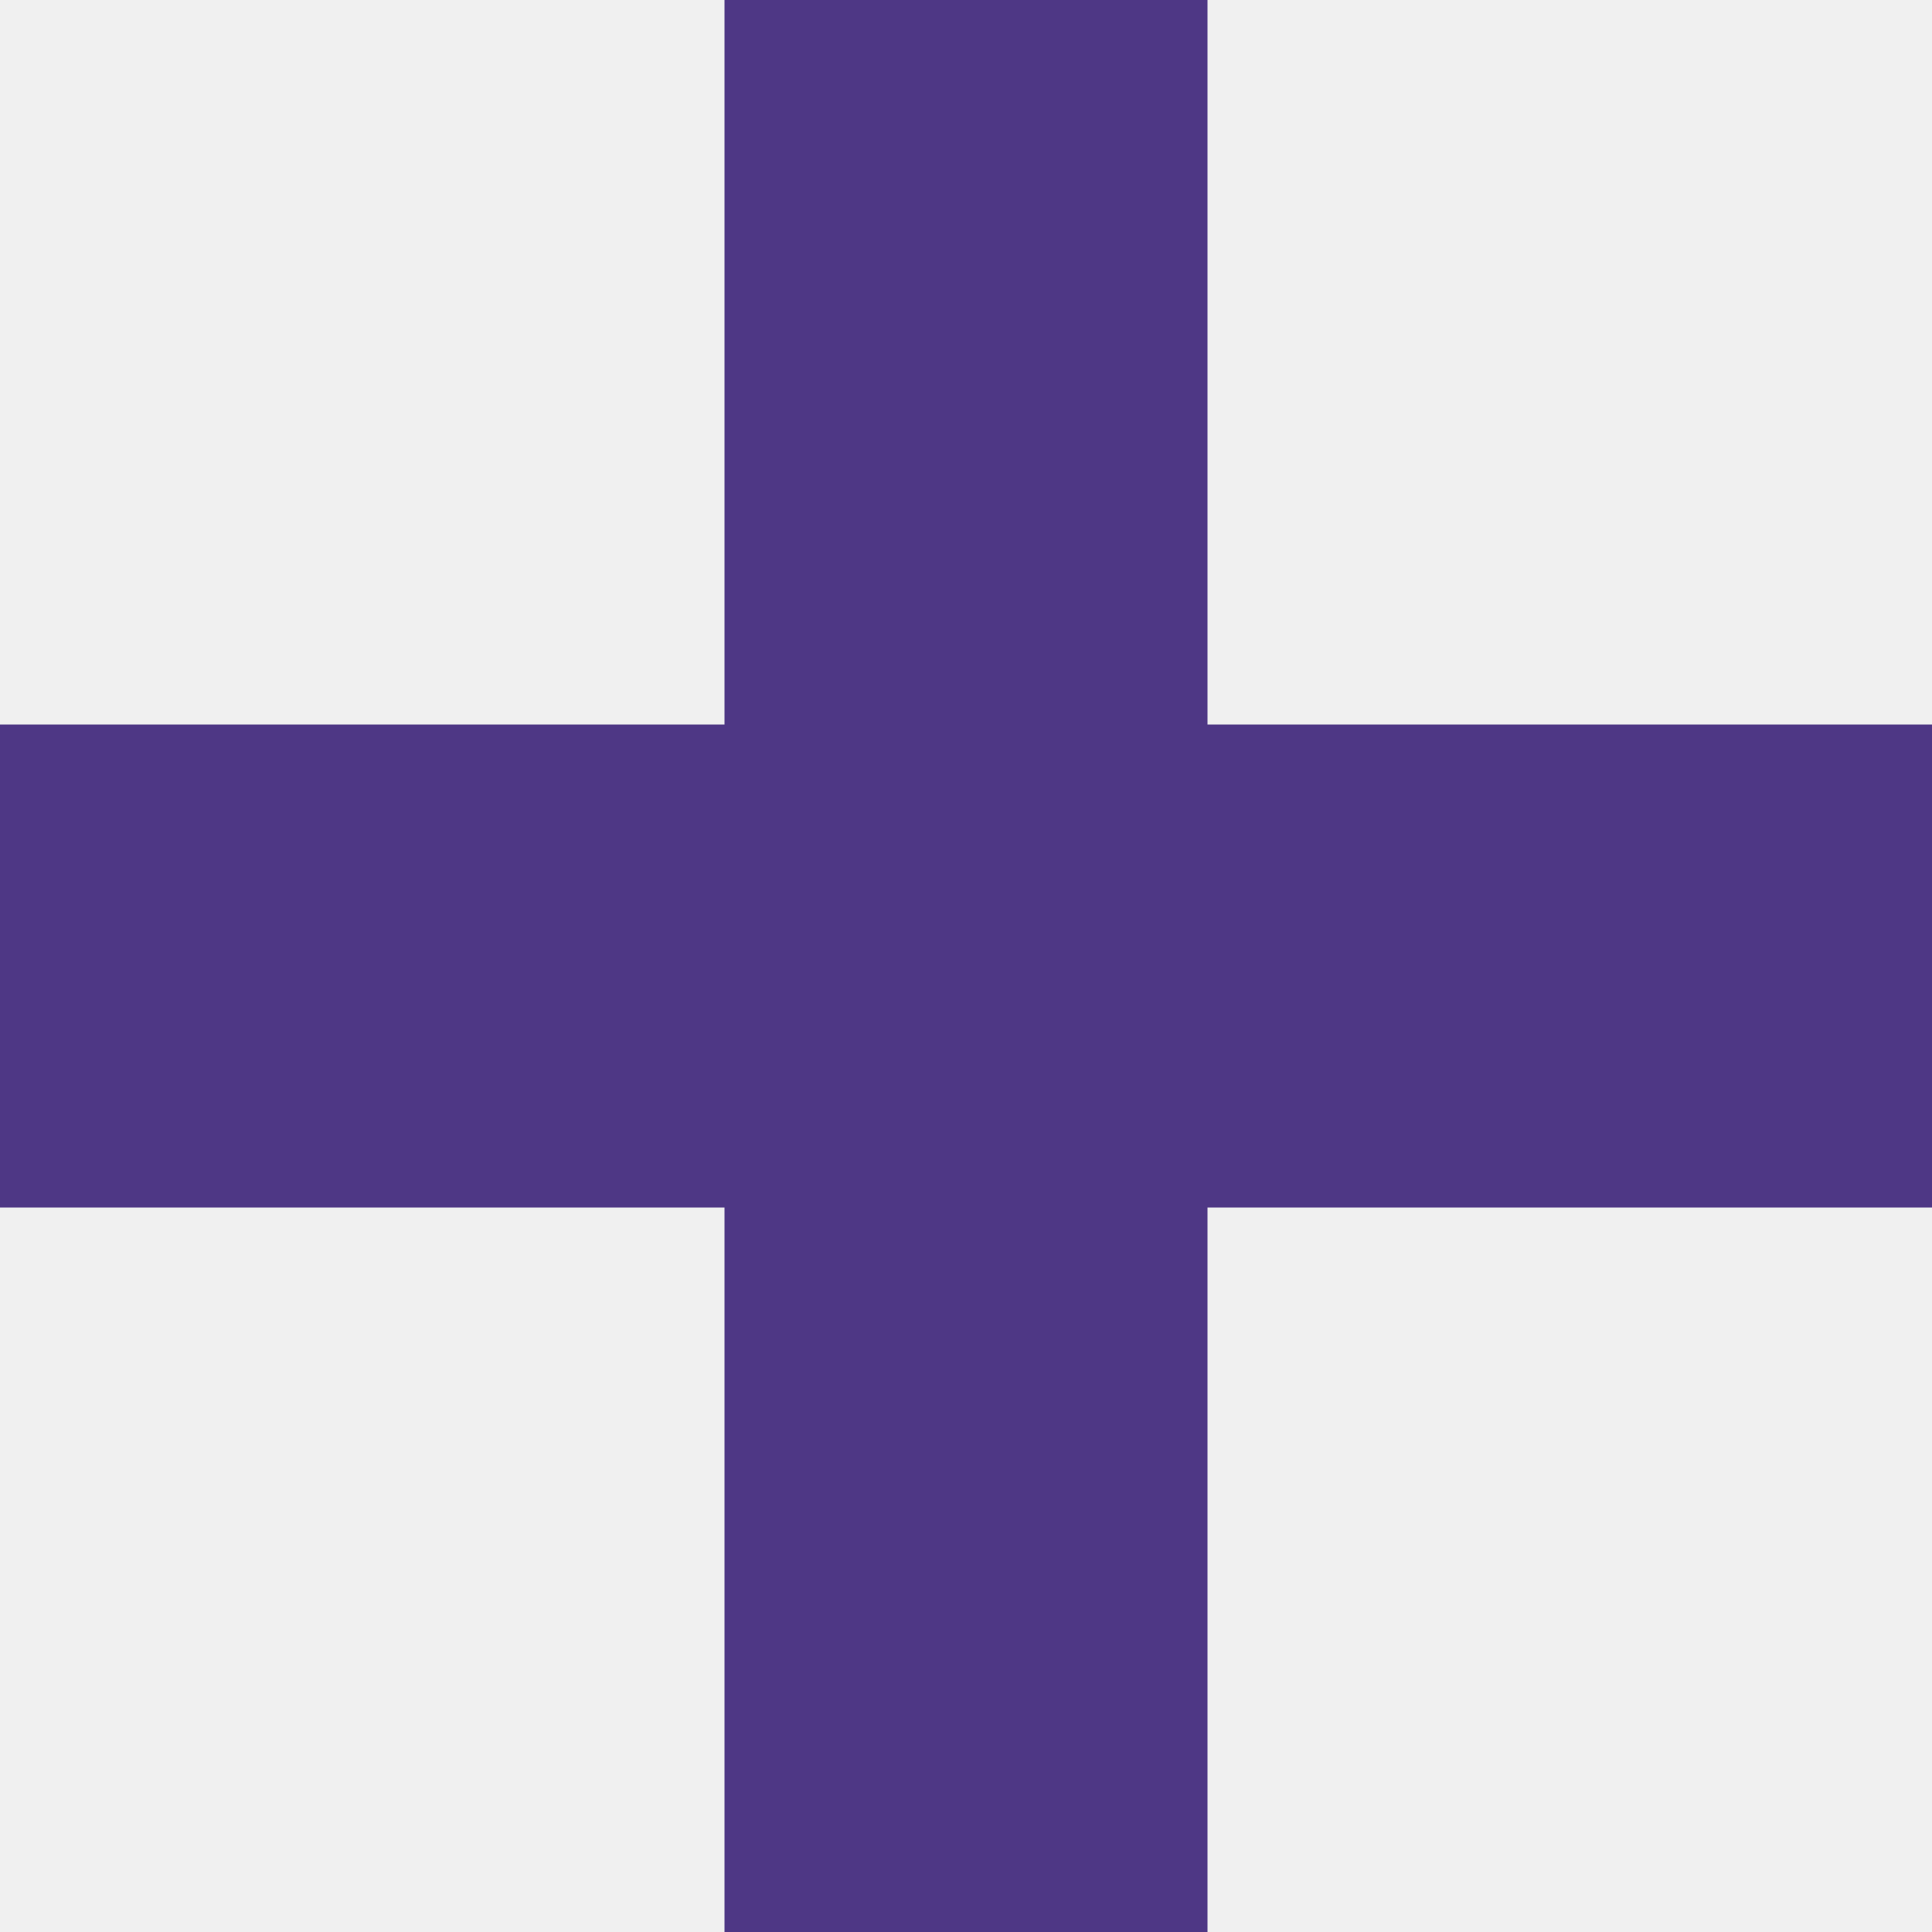
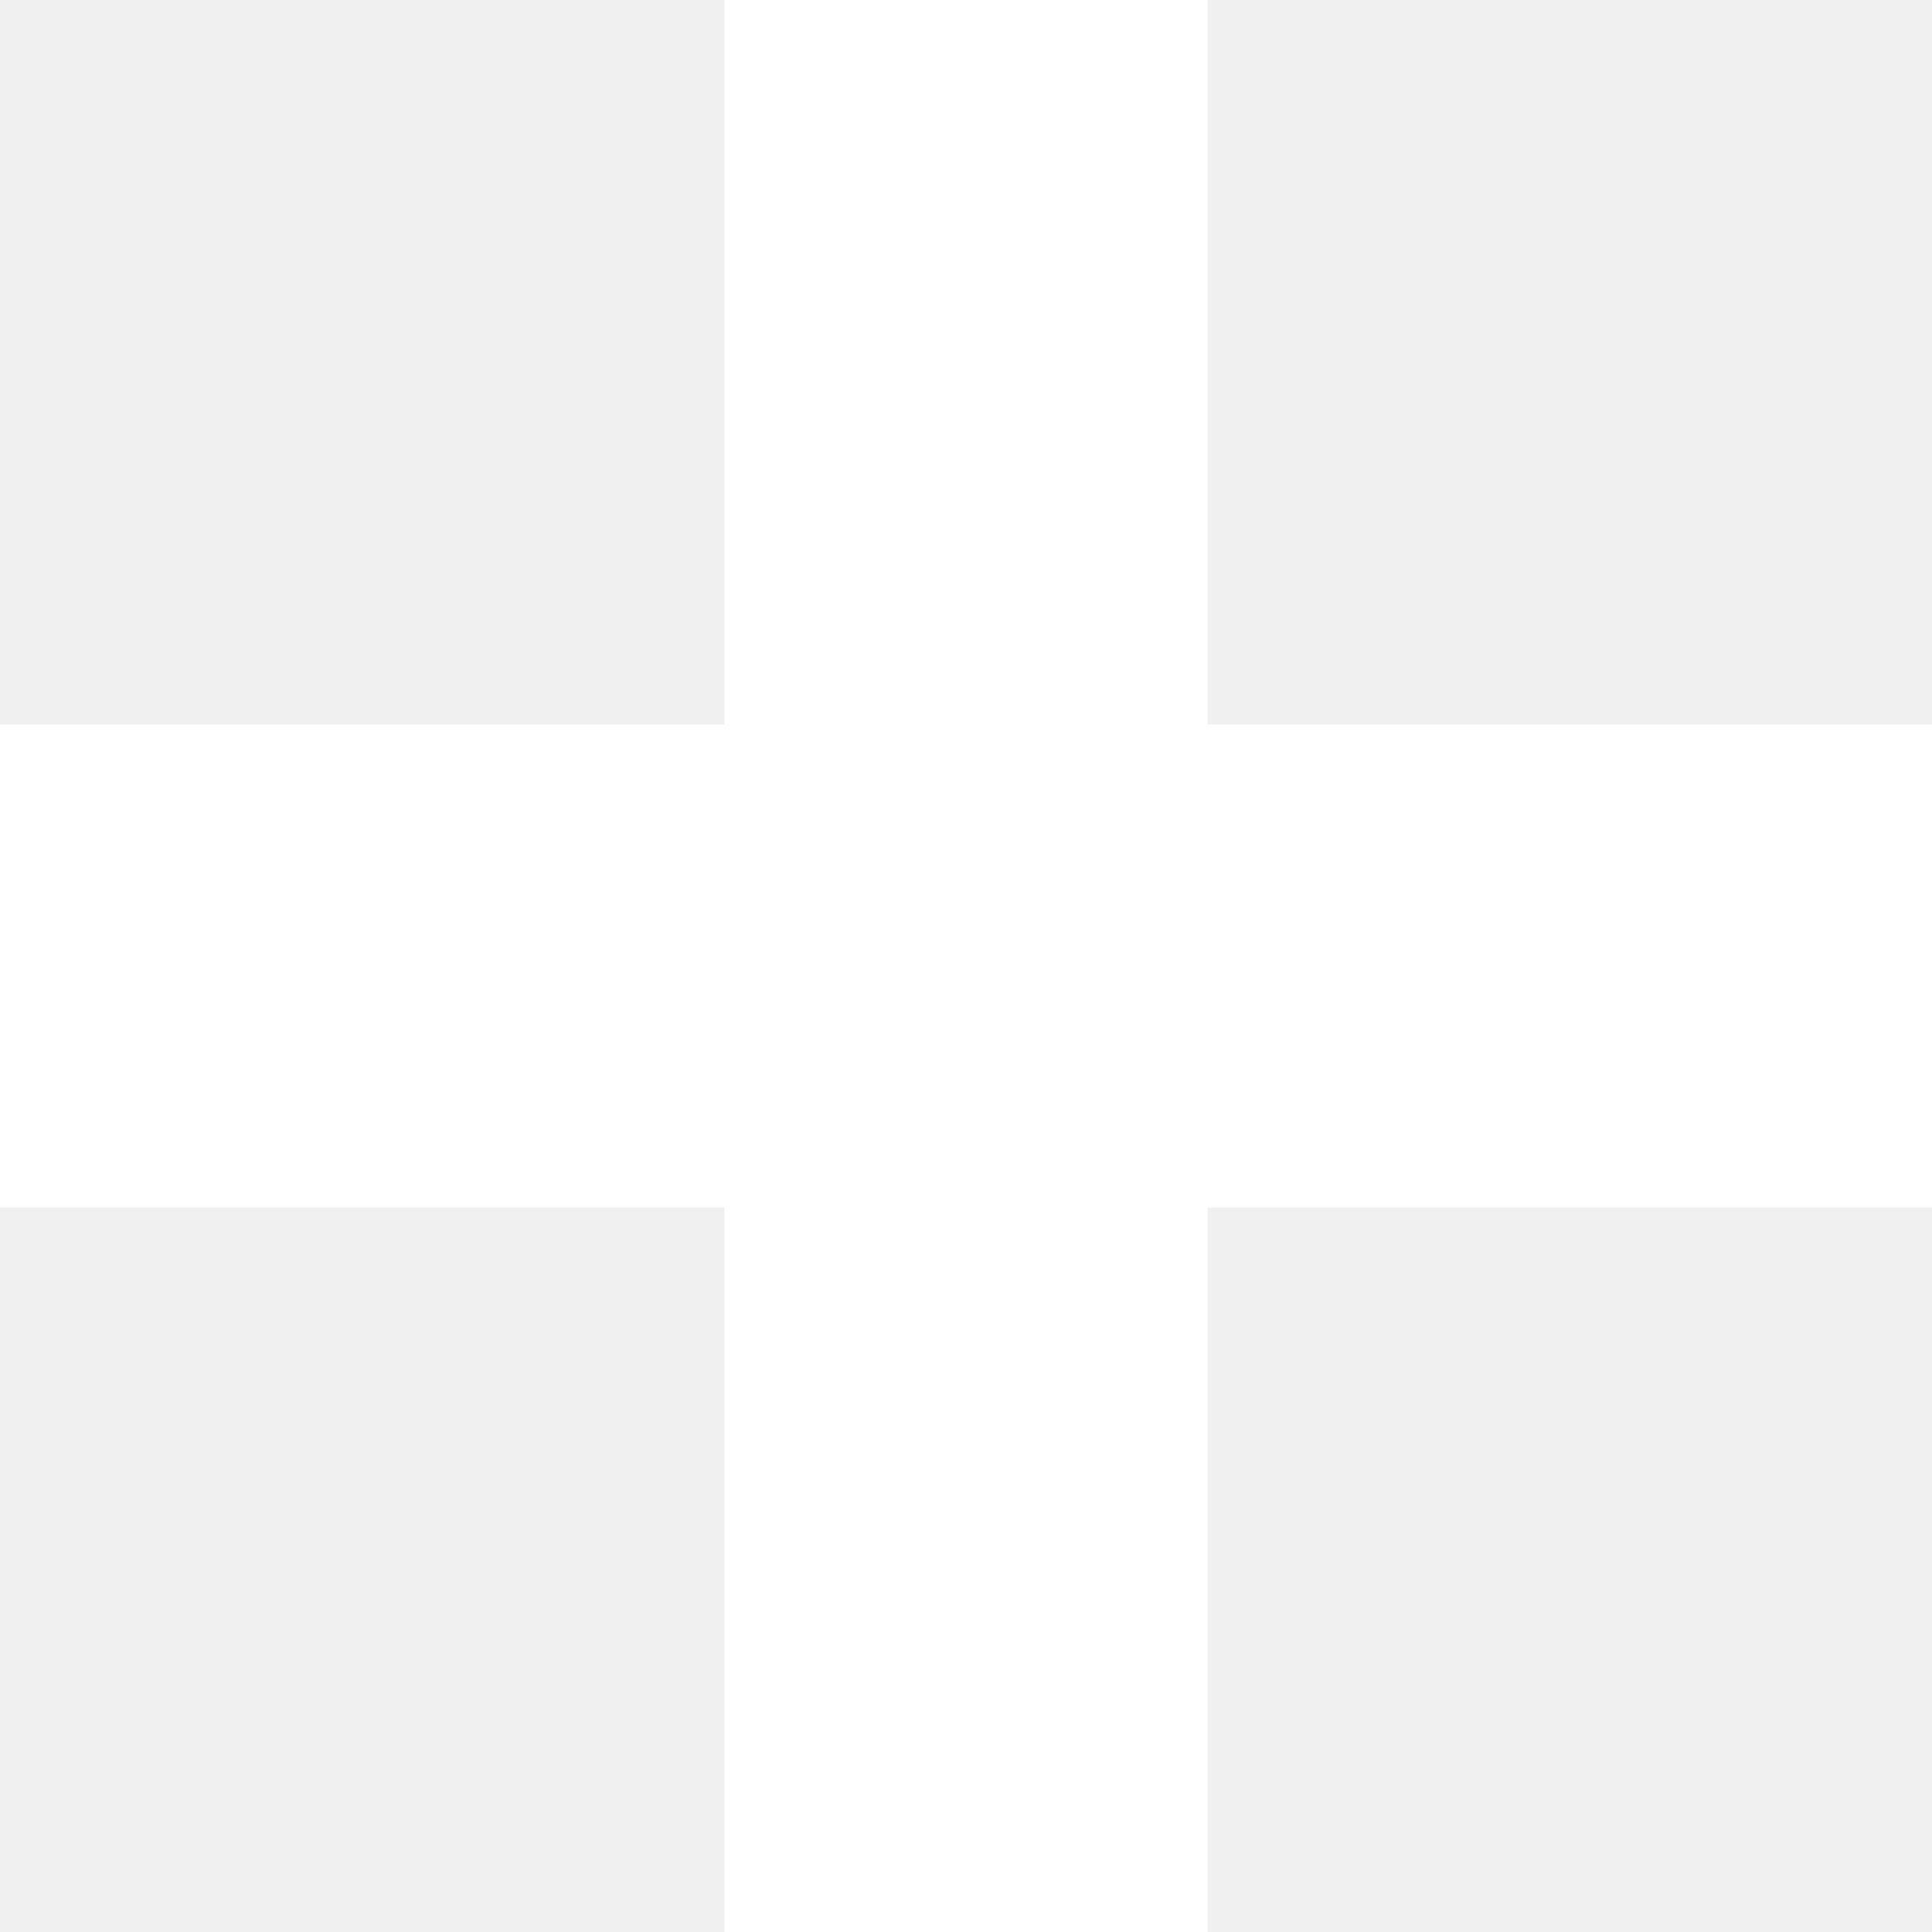
<svg xmlns="http://www.w3.org/2000/svg" width="20" height="20" viewBox="0 0 20 20">
-   <g transform="translate(-596.5 -94.5)">
-     <line y2="20" transform="translate(606.5 94.5)" fill="none" stroke="#4e3785" stroke-width="5" />
-     <line y2="20" transform="translate(616.5 104.5) rotate(90)" fill="none" stroke="#4e3785" stroke-width="5" />
+   <g transform="translate(-632 -93.142)">
+     <line y2="20" transform="translate(642 93.142)" fill="none" stroke="#fff" stroke-width="5" />
+     <line y2="20" transform="translate(652 103.142) rotate(90)" fill="none" stroke="#fff" stroke-width="5" />
  </g>
</svg>
